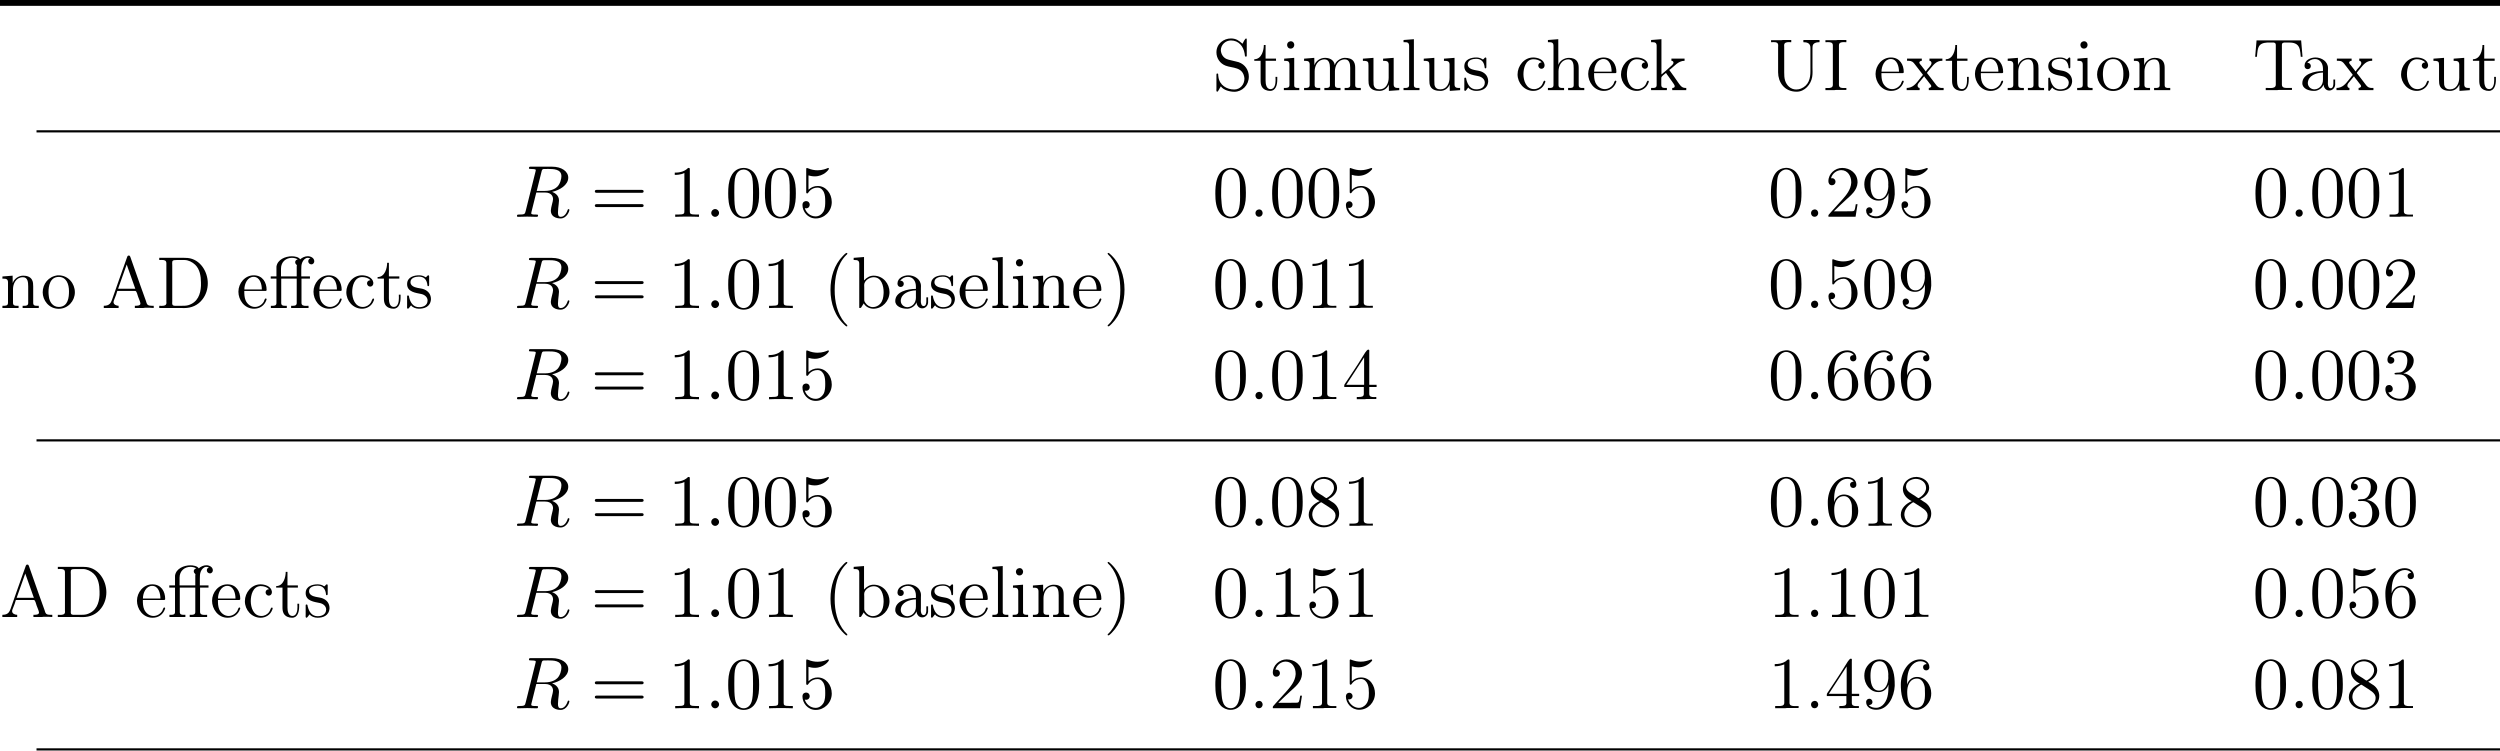
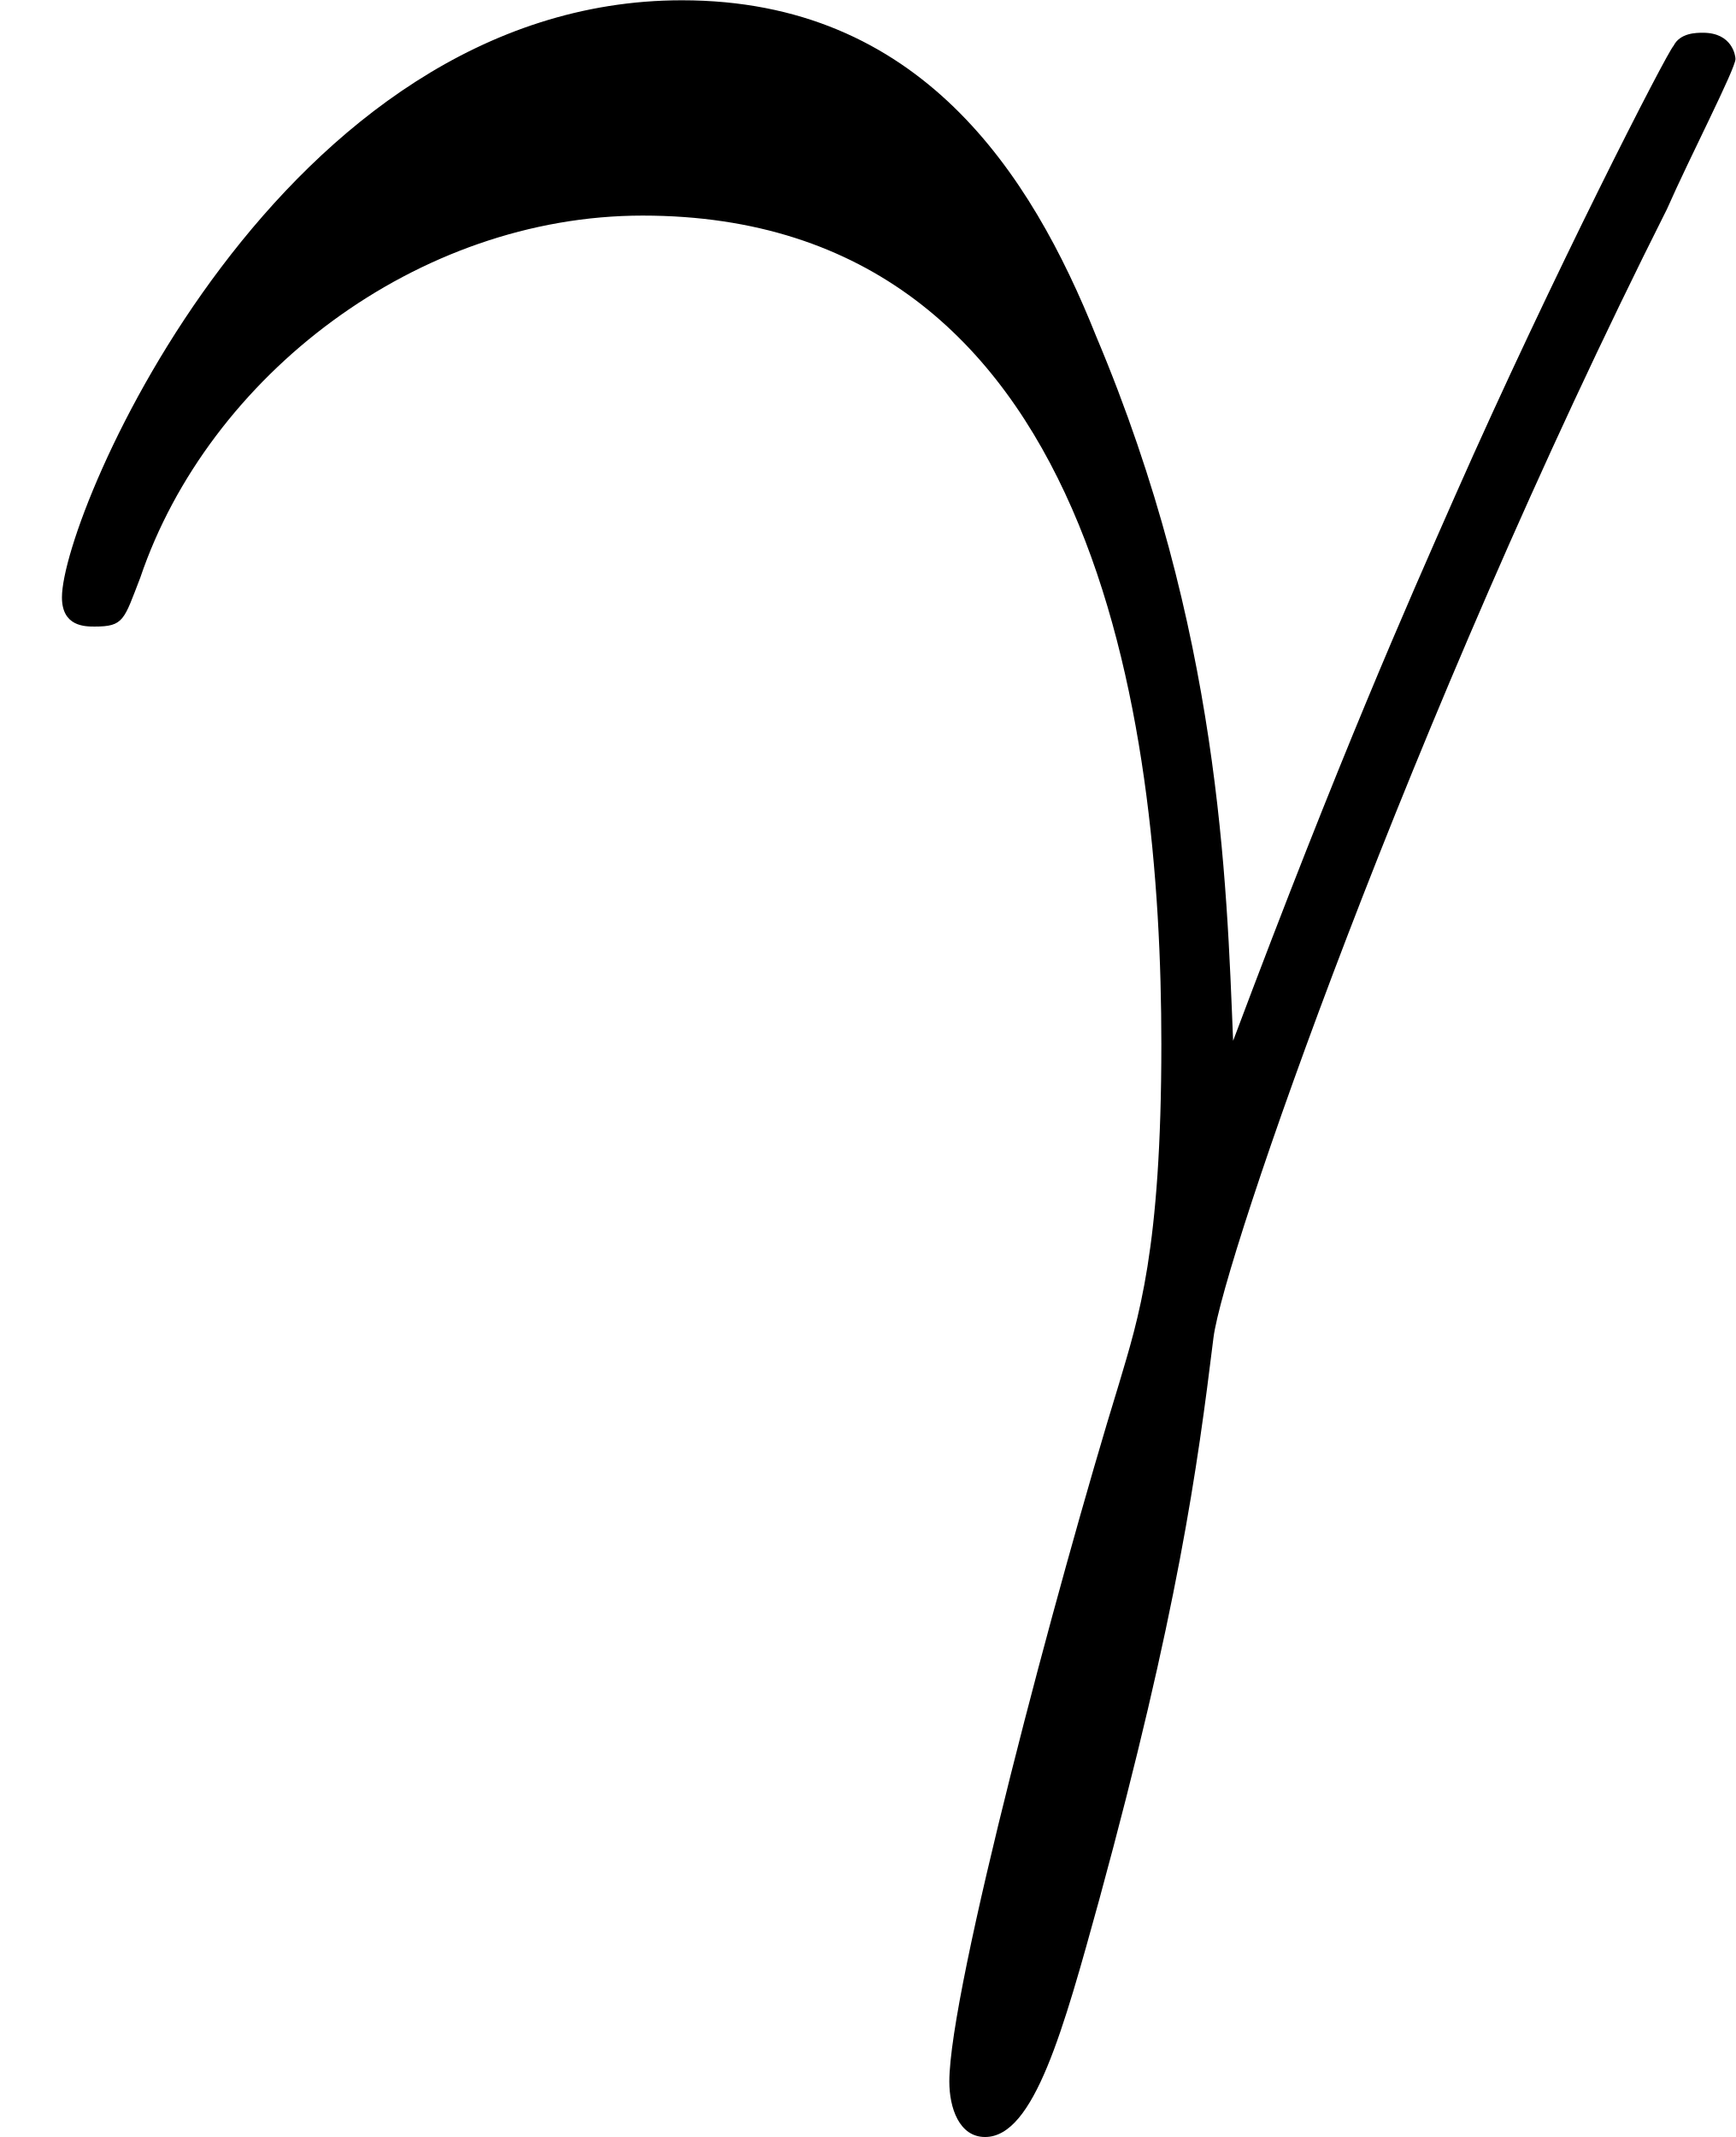
- <svg xmlns="http://www.w3.org/2000/svg" xmlns:xlink="http://www.w3.org/1999/xlink" version="1.1" width="371.35pt" height="111.48pt" viewBox="0 78.341 371.35 111.48">
+ <svg xmlns="http://www.w3.org/2000/svg" xmlns:xlink="http://www.w3.org/1999/xlink" version="1.1" width="6.36pt" height="7.831pt" viewBox="10.385 258.464 6.36 7.831">
  <defs>
-     <path id="g28-48" d="M5.018-3.491C5.018-4.364 4.964-5.236 4.582-6.044C4.08-7.091 3.185-7.265 2.727-7.265C2.073-7.265 1.276-6.982 .829-5.967C.48-5.215 .425-4.364 .425-3.491C.425-2.673 .469-1.691 .916-.862C1.385 .022 2.182 .24 2.716 .24C3.305 .24 4.135 .011 4.615-1.025C4.964-1.778 5.018-2.629 5.018-3.491ZM2.716 0C2.291 0 1.647-.273 1.451-1.32C1.331-1.975 1.331-2.978 1.331-3.622C1.331-4.32 1.331-5.04 1.418-5.629C1.625-6.927 2.444-7.025 2.716-7.025C3.076-7.025 3.796-6.829 4.004-5.749C4.113-5.138 4.113-4.309 4.113-3.622C4.113-2.804 4.113-2.062 3.993-1.364C3.829-.327 3.207 0 2.716 0Z" />
-     <path id="g28-49" d="M3.207-6.982C3.207-7.244 3.207-7.265 2.956-7.265C2.28-6.567 1.32-6.567 .971-6.567V-6.229C1.189-6.229 1.833-6.229 2.4-6.513V-.862C2.4-.469 2.367-.338 1.385-.338H1.036V0C1.418-.033 2.367-.033 2.804-.033S4.189-.033 4.571 0V-.338H4.222C3.24-.338 3.207-.458 3.207-.862V-6.982Z" />
-     <path id="g28-53" d="M4.898-2.193C4.898-3.491 4.004-4.582 2.825-4.582C2.302-4.582 1.833-4.407 1.44-4.025V-6.153C1.658-6.087 2.018-6.011 2.367-6.011C3.709-6.011 4.473-7.004 4.473-7.145C4.473-7.211 4.44-7.265 4.364-7.265C4.353-7.265 4.331-7.265 4.276-7.233C4.058-7.135 3.524-6.916 2.793-6.916C2.356-6.916 1.855-6.993 1.342-7.222C1.255-7.255 1.233-7.255 1.211-7.255C1.102-7.255 1.102-7.167 1.102-6.993V-3.764C1.102-3.567 1.102-3.48 1.255-3.48C1.331-3.48 1.353-3.513 1.396-3.578C1.516-3.753 1.92-4.342 2.804-4.342C3.371-4.342 3.644-3.84 3.731-3.644C3.905-3.24 3.927-2.815 3.927-2.269C3.927-1.887 3.927-1.233 3.665-.775C3.404-.349 3-.065 2.498-.065C1.702-.065 1.08-.644 .895-1.287C.927-1.276 .96-1.265 1.08-1.265C1.44-1.265 1.625-1.538 1.625-1.8S1.44-2.335 1.08-2.335C.927-2.335 .545-2.258 .545-1.756C.545-.818 1.298 .24 2.52 .24C3.785 .24 4.898-.807 4.898-2.193Z" />
-     <path id="g28-61" d="M7.495-3.567C7.658-3.567 7.865-3.567 7.865-3.785S7.658-4.004 7.505-4.004H.971C.818-4.004 .611-4.004 .611-3.785S.818-3.567 .982-3.567H7.495ZM7.505-1.451C7.658-1.451 7.865-1.451 7.865-1.669S7.658-1.887 7.495-1.887H.982C.818-1.887 .611-1.887 .611-1.669S.818-1.451 .971-1.451H7.505Z" />
-     <path id="g13-58" d="M2.095-.578C2.095-.895 1.833-1.156 1.516-1.156S.938-.895 .938-.578S1.2 0 1.516 0S2.095-.262 2.095-.578Z" />
-     <path id="g13-82" d="M4.091-6.698C4.156-6.96 4.189-7.069 4.396-7.102C4.495-7.113 4.844-7.113 5.062-7.113C5.836-7.113 7.047-7.113 7.047-6.033C7.047-5.662 6.873-4.909 6.447-4.484C6.164-4.2 5.585-3.851 4.604-3.851H3.382L4.091-6.698ZM5.662-3.709C6.764-3.949 8.062-4.713 8.062-5.815C8.062-6.753 7.08-7.451 5.651-7.451H2.542C2.324-7.451 2.225-7.451 2.225-7.233C2.225-7.113 2.324-7.113 2.531-7.113C2.553-7.113 2.76-7.113 2.945-7.091C3.142-7.069 3.24-7.058 3.24-6.916C3.24-6.873 3.229-6.84 3.196-6.709L1.735-.851C1.625-.425 1.604-.338 .742-.338C.545-.338 .447-.338 .447-.12C.447 0 .578 0 .6 0C.905 0 1.669-.033 1.975-.033S3.055 0 3.36 0C3.447 0 3.578 0 3.578-.218C3.578-.338 3.48-.338 3.273-.338C2.869-.338 2.564-.338 2.564-.535C2.564-.6 2.585-.655 2.596-.72L3.316-3.611H4.615C5.607-3.611 5.804-3 5.804-2.618C5.804-2.455 5.716-2.116 5.651-1.865C5.575-1.56 5.476-1.156 5.476-.938C5.476 .24 6.785 .24 6.927 .24C7.855 .24 8.236-.862 8.236-1.015C8.236-1.145 8.116-1.145 8.105-1.145C8.007-1.145 7.985-1.069 7.964-.993C7.691-.185 7.222 0 6.971 0C6.611 0 6.535-.24 6.535-.665C6.535-1.004 6.6-1.56 6.644-1.909C6.665-2.062 6.687-2.269 6.687-2.422C6.687-3.262 5.956-3.6 5.662-3.709Z" />
-     <path id="g27-27" d="M1.145-4.702H.295V-4.375H1.145V-.753C1.145-.371 .851-.338 .556-.338H.316V-.011H2.684V-.338H2.433C2.127-.338 1.855-.371 1.855-.753V-4.375H4.156V-.753C4.156-.371 3.862-.338 3.567-.338H3.327V-.011H5.913V-.338C5.793-.338 5.662-.327 5.531-.327C5.182-.327 4.865-.382 4.865-.764V-4.375H6.12V-4.702H4.833V-5.716C4.833-6.087 4.833-6.447 4.985-6.796C5.127-7.113 5.4-7.44 5.771-7.462H5.804C5.935-7.462 6.055-7.418 6.185-7.385V-7.375C6.011-7.32 5.869-7.178 5.869-6.949C5.869-6.687 6.087-6.491 6.327-6.491C6.611-6.491 6.764-6.731 6.764-6.949C6.764-7.44 6.24-7.702 5.804-7.702C5.389-7.702 4.964-7.505 4.669-7.233C4.462-7.604 3.796-7.691 3.436-7.691C2.487-7.691 1.298-7.222 1.145-6.153V-4.702ZM4.156-4.702H1.822V-5.858C1.822-6.884 2.585-7.462 3.447-7.462C3.753-7.462 4.036-7.385 4.309-7.244C4.102-7.178 3.927-7.047 3.927-6.807C3.927-6.524 4.156-6.469 4.178-6.349V-6.316C4.178-6.262 4.167-6.207 4.156-6.153V-4.702Z" />
-     <path id="g27-40" d="M3.447-8.182C3.295-8.127 3.098-7.909 2.967-7.778C1.625-6.436 1.091-4.538 1.091-2.716C1.091-.698 1.745 1.287 3.327 2.64C3.371 2.673 3.436 2.727 3.502 2.727S3.6 2.673 3.6 2.629C3.6 2.509 3.305 2.28 3.185 2.138C2.084 .829 1.713-.971 1.713-2.662C1.713-4.473 2.062-6.502 3.415-7.855C3.469-7.909 3.6-7.996 3.6-8.095C3.6-8.149 3.545-8.193 3.491-8.193C3.48-8.193 3.458-8.182 3.447-8.182Z" />
-     <path id="g27-41" d="M.665-8.182C.622-8.16 .611-8.127 .611-8.095C.611-7.975 .884-7.767 .993-7.636C2.149-6.262 2.498-4.407 2.498-2.662C2.498-1.004 2.138 .742 1.08 2.073L.818 2.367C.742 2.444 .611 2.531 .611 2.629C.611 2.684 .655 2.716 .709 2.716H.742C.873 2.695 1.091 2.465 1.222 2.335C2.585 .971 3.12-.905 3.12-2.749C3.12-4.745 2.476-6.764 .884-8.105C.84-8.138 .775-8.193 .709-8.193C.698-8.193 .687-8.193 .665-8.182Z" />
-     <path id="g27-46" d="M1.429-1.091C1.124-1.047 .971-.796 .971-.556C.971-.305 1.145-.011 1.495-.011C1.833-.011 2.04-.284 2.04-.556C2.04-.807 1.865-1.102 1.516-1.102C1.484-1.102 1.451-1.091 1.429-1.091Z" />
-     <path id="g27-48" d="M2.553-7.265C.502-7.08 .436-4.593 .436-3.436C.436-2.422 .535-1.2 1.211-.436C1.571-.022 2.138 .229 2.684 .229C4.331 .229 4.942-1.473 4.964-2.989C4.964-3.185 4.975-3.382 4.975-3.578C4.975-4.604 4.876-5.815 4.211-6.578C3.851-7.004 3.284-7.276 2.716-7.276C2.662-7.276 2.607-7.265 2.553-7.265ZM1.309-2.836C1.298-2.924 1.298-3.022 1.298-3.12C1.298-3.807 1.298-4.495 1.353-5.182C1.385-5.596 1.429-6.055 1.658-6.415C1.898-6.775 2.28-7.036 2.705-7.036C3.033-7.036 3.349-6.884 3.578-6.633C4.058-6.12 4.102-5.269 4.102-4.484V-3.84C4.102-3.556 4.113-3.251 4.113-2.945C4.113-1.549 3.927-.011 2.695-.011H2.651C1.309-.142 1.418-1.756 1.309-2.836Z" />
-     <path id="g27-49" d="M1.004-6.567V-6.24C1.516-6.24 1.909-6.327 2.422-6.524V-.818C2.422-.371 2.018-.338 1.625-.338H1.069V-.011H2.531L2.815-.044H4.549V-.338C4.375-.338 4.178-.327 4.004-.327C3.567-.327 3.196-.393 3.196-.807V-7.091C3.196-7.189 3.164-7.265 3.055-7.265C2.913-7.265 2.749-7.069 2.618-6.971C2.138-6.655 1.56-6.567 1.004-6.567Z" />
-     <path id="g27-50" d="M.927-5.727C1.091-6.415 1.745-6.938 2.444-6.938C3.425-6.938 3.927-6.022 3.927-5.182V-5.04C3.862-4.036 3.196-3.229 2.553-2.509C2.007-1.909 1.473-1.298 .916-.698L.687-.436C.622-.349 .535-.305 .535-.164C.535-.109 .545-.055 .545-.011H4.571L4.865-1.876H4.604C4.538-1.549 4.505-1.015 4.331-.895C4.276-.84 4.145-.829 4.015-.829H3.578C3.425-.818 3.273-.818 3.131-.818H1.353C1.931-1.396 2.52-1.964 3.131-2.52C3.884-3.196 4.811-3.938 4.865-5.062V-5.149C4.865-6.48 3.742-7.265 2.585-7.265C1.527-7.265 .535-6.415 .535-5.291C.535-4.996 .687-4.691 1.069-4.691C1.364-4.691 1.593-4.92 1.593-5.215C1.593-5.476 1.407-5.738 1.091-5.738C1.036-5.738 .982-5.727 .927-5.727Z" />
-     <path id="g27-51" d="M1.156-6.295C1.484-6.742 2.029-6.993 2.585-6.993C3.196-6.993 3.676-6.622 3.709-5.858V-5.782C3.709-5.095 3.458-4.255 2.771-4.015C2.476-3.905 1.8-4.025 1.8-3.807C1.8-3.709 1.898-3.687 1.985-3.687H2.105C2.236-3.687 2.367-3.698 2.509-3.698C3.556-3.698 3.916-2.782 3.927-1.985V-1.898C3.927-1.102 3.622-.076 2.607-.076C1.876-.076 1.233-.425 .873-1.025H.971C1.255-1.025 1.549-1.189 1.549-1.549C1.549-1.811 1.364-2.084 1.08-2.116H1.015C.6-2.116 .447-1.822 .447-1.527C.447-.338 1.68 .218 2.651 .218C3.873 .218 4.964-.676 4.964-1.887C4.964-2.88 4.015-3.807 3.12-3.84C3.24-3.895 3.371-3.938 3.491-3.993C4.135-4.32 4.658-4.975 4.658-5.749C4.658-6.742 3.578-7.265 2.684-7.265C1.833-7.265 .753-6.818 .753-5.836C.753-5.52 .96-5.28 1.255-5.28C1.516-5.28 1.778-5.476 1.778-5.782C1.778-6.142 1.495-6.295 1.156-6.295Z" />
-     <path id="g27-52" d="M.305-1.822H3.207V-.796C3.207-.36 2.836-.338 2.356-.338H2.16V-.011H3.36L3.611-.044H5.062V-.338C4.942-.338 4.811-.327 4.691-.327C4.342-.327 4.015-.382 4.015-.796V-1.822H5.105V-2.149H4.015V-7.015C4.015-7.058 4.025-7.113 4.025-7.178C4.025-7.298 3.993-7.375 3.873-7.375C3.611-7.375 3.207-6.6 2.945-6.196C2.193-4.953 1.342-3.731 .556-2.531C.415-2.313 .295-2.193 .295-2.007C.295-1.942 .305-1.876 .305-1.822ZM.6-2.149L3.251-6.218V-2.149H.6Z" />
-     <path id="g27-53" d="M.873-1.342C.927-1.331 .993-1.32 1.047-1.32C1.331-1.32 1.538-1.538 1.538-1.811C1.538-2.073 1.331-2.313 1.058-2.313C.775-2.313 .545-2.105 .545-1.778C.545-.775 1.353 .218 2.52 .218C3.829 .218 4.865-.895 4.865-2.215C4.865-3.305 4.156-4.582 2.804-4.582H2.705C2.204-4.56 1.767-4.353 1.418-4.004V-6.24C1.735-6.142 2.051-6.087 2.367-6.087C3.098-6.087 3.775-6.349 4.331-6.949C4.385-7.004 4.451-7.069 4.451-7.145V-7.167C4.44-7.222 4.385-7.255 4.331-7.255H4.309C3.785-7.069 3.316-6.927 2.76-6.927C2.28-6.927 1.844-7.025 1.407-7.189C1.353-7.211 1.287-7.244 1.233-7.255H1.211C1.156-7.255 1.124-7.211 1.113-7.156V-3.676C1.113-3.589 1.135-3.502 1.244-3.502C1.364-3.502 1.451-3.687 1.538-3.796C1.855-4.156 2.313-4.353 2.793-4.353H2.836C3.295-4.342 3.633-3.949 3.785-3.556C3.938-3.153 3.96-2.705 3.96-2.28C3.96-1.495 3.895-.622 3-.175C2.825-.098 2.651-.065 2.476-.065C1.756-.065 1.058-.644 .873-1.342Z" />
-     <path id="g27-54" d="M1.385-3.556H1.375C1.375-4.582 1.429-5.749 2.215-6.513C2.531-6.818 2.924-6.993 3.349-6.993C3.709-6.993 4.091-6.873 4.298-6.567C4.036-6.567 3.753-6.447 3.753-6.109C3.753-5.858 3.927-5.629 4.211-5.629C4.462-5.629 4.68-5.804 4.691-6.065V-6.098C4.691-6.873 4.036-7.265 3.327-7.265C1.495-7.265 .447-5.258 .447-3.567C.447-2.28 .589-.524 1.996 .076C2.236 .175 2.498 .229 2.76 .229C3.556 .229 4.167-.24 4.582-.851C4.865-1.265 4.964-1.745 4.964-2.236C4.964-3.436 4.135-4.658 2.836-4.658C2.182-4.658 1.593-4.233 1.385-3.556ZM1.396-2.378V-2.465C1.396-3.305 1.724-4.418 2.869-4.418C3.611-4.418 3.96-3.6 4.015-3.011C4.036-2.716 4.036-2.422 4.036-2.127C4.036-1.385 3.971-.076 2.716-.076H2.651C1.691-.164 1.462-1.222 1.407-2.051C1.407-2.16 1.407-2.269 1.396-2.378Z" />
-     <path id="g27-56" d="M2.062-3.687V-3.676C1.244-3.305 .447-2.651 .447-1.658C.447-.524 1.571 .218 2.684 .218C3.775 .218 4.964-.535 4.964-1.833C4.964-2.465 4.636-3.055 4.124-3.425C3.862-3.611 3.567-3.753 3.316-3.96C3.971-4.233 4.658-4.865 4.658-5.64C4.658-6.589 3.796-7.2 2.847-7.265H2.716C1.735-7.265 .753-6.556 .753-5.465C.753-4.691 1.32-4.025 2.062-3.687ZM.982-1.538C.982-1.582 .971-1.636 .971-1.68C.971-2.465 1.538-3.044 2.149-3.436C2.193-3.458 2.247-3.502 2.302-3.502S2.433-3.436 2.487-3.404L2.945-3.109C3.502-2.727 4.429-2.302 4.429-1.56C4.429-.622 3.589-.076 2.738-.076C1.909-.076 1.091-.6 .982-1.538ZM1.222-5.76V-5.858C1.222-6.6 2.073-6.982 2.673-6.982C3.36-6.982 4.2-6.545 4.2-5.64C4.2-5.018 3.676-4.451 3.207-4.189C3.164-4.156 3.12-4.124 3.076-4.124C2.945-4.145 2.705-4.353 2.52-4.473C1.985-4.822 1.309-5.095 1.222-5.76Z" />
-     <path id="g27-57" d="M4.025-3.513H4.036C4.036-2.553 4.025-1.473 3.382-.687C3.098-.327 2.695-.076 2.204-.076C1.822-.076 1.375-.164 1.124-.48C1.396-.48 1.658-.622 1.658-.938C1.658-1.178 1.495-1.418 1.189-1.418C.949-1.418 .742-1.244 .72-.993V-.927C.72-.153 1.462 .218 2.225 .218C3.993 .218 4.876-1.724 4.964-3.316V-3.513C4.964-4.767 4.822-6.447 3.535-7.091C3.284-7.211 3-7.265 2.716-7.265C1.931-7.265 1.265-6.84 .829-6.196C.545-5.782 .447-5.302 .447-4.811C.447-3.644 1.255-2.411 2.531-2.411H2.629C3.262-2.411 3.873-2.891 4.025-3.513ZM4.004-4.855C4.004-4.735 4.015-4.604 4.015-4.484C3.971-3.731 3.633-2.629 2.629-2.629C1.495-2.629 1.364-3.971 1.364-4.865C1.364-5.738 1.582-6.993 2.727-6.993C3.775-6.993 4.015-5.618 4.015-4.975C4.015-4.931 4.004-4.898 4.004-4.855Z" />
-     <path id="g27-65" d="M.349-.338V-.011H2.553V-.338C2.247-.338 1.8-.502 1.8-.873V-.895C1.8-1.058 1.909-1.255 1.964-1.418C2.105-1.778 2.28-2.193 2.356-2.542H5.029C5.236-2.542 5.345-1.985 5.444-1.702C5.553-1.375 5.793-.895 5.793-.665C5.793-.338 5.269-.338 4.964-.338V-.011H6.218L6.458-.044H7.233L7.767-.011V-.338H7.484C7.255-.338 7.015-.36 6.862-.491C6.72-.633 6.676-.851 6.622-1.025C6.044-2.629 5.465-4.233 4.909-5.847L4.287-7.615C4.233-7.735 4.2-7.8 4.058-7.8C3.84-7.8 3.818-7.56 3.742-7.364C3-5.324 2.302-3.284 1.571-1.222C1.396-.775 1.222-.338 .349-.338ZM2.476-2.869L3.753-6.469L5.029-2.869H2.476Z" />
-     <path id="g27-68" d="M.458-7.462V-7.135C.589-7.135 .72-7.145 .84-7.145C1.211-7.145 1.516-7.091 1.516-6.655V-.982C1.516-.916 1.527-.84 1.527-.775C1.527-.382 1.167-.327 .818-.327C.687-.327 .567-.338 .458-.338V-.011H3.469C3.698-.011 3.927 0 4.167 0C5.215 0 6.207-.393 6.905-1.331C7.418-2.007 7.669-2.847 7.669-3.687C7.669-5.378 6.567-7.255 4.68-7.44C4.505-7.462 4.32-7.462 4.145-7.462H.458ZM6.655-3.818V-3.284C6.589-2.062 6.175-.851 4.767-.425C4.451-.338 4.124-.338 3.796-.338H2.825C2.607-.338 2.378-.36 2.378-.731C2.378-.807 2.389-.873 2.389-.938V-6.338C2.389-6.436 2.378-6.545 2.378-6.655C2.378-7.025 2.422-7.135 3.033-7.135H4.222C4.778-7.135 5.378-6.829 5.793-6.436C6.491-5.76 6.644-4.745 6.655-3.818Z" />
-     <path id="g27-73" d="M.404-7.429V-7.135C.535-7.135 .665-7.145 .796-7.145C1.167-7.145 1.505-7.091 1.505-6.676V-.807C1.505-.393 1.167-.327 .818-.327C.676-.327 .524-.338 .404-.338V-.011H1.702L1.953-.044H3.513V-.338C3.382-.338 3.251-.327 3.12-.327C2.749-.327 2.411-.382 2.411-.796V-6.665C2.411-7.08 2.749-7.145 3.098-7.145C3.24-7.145 3.393-7.135 3.513-7.135V-7.462H2.215L1.953-7.429H.404Z" />
-     <path id="g27-83" d="M1.255-.578C1.636-.011 2.618 .229 3.262 .229C4.418 .229 5.411-.742 5.411-2.018C5.411-2.956 4.887-3.818 3.905-4.167C3.764-4.211 3.622-4.233 3.48-4.276L2.705-4.462C2.509-4.516 2.302-4.549 2.116-4.636C1.604-4.855 1.298-5.356 1.255-5.902V-5.945C1.255-6.731 1.931-7.396 2.749-7.396C3.905-7.396 4.604-6.535 4.789-5.444C4.822-5.291 4.789-4.985 4.975-4.985C5.062-4.985 5.105-5.051 5.105-5.138V-7.516C5.105-7.593 5.095-7.691 4.996-7.691C4.876-7.691 4.582-7.167 4.473-6.905C3.916-7.396 3.502-7.691 2.749-7.691C1.724-7.691 .6-6.949 .6-5.629C.6-4.745 1.135-3.971 1.953-3.655C2.989-3.251 4.549-3.513 4.756-1.8V-1.702C4.756-.851 4.135-.109 3.24-.109C2.16-.109 1.058-.731 .895-1.975C.873-2.073 .873-2.16 .862-2.258V-2.389C.851-2.455 .796-2.487 .731-2.487C.633-2.487 .6-2.422 .6-2.324V-.218C.6-.153 .589-.087 .589-.022C.589 .076 .6 .218 .731 .218C.884 .185 1.069-.327 1.255-.578Z" />
-     <path id="g27-84" d="M.6-7.407L.393-4.964H.655C.709-5.542 .731-6.305 1.08-6.687C1.429-7.058 2.04-7.091 2.531-7.091H2.989C3.229-7.091 3.458-7.058 3.458-6.709V-.84C3.458-.393 3.055-.327 2.662-.327C2.531-.327 2.411-.338 2.302-.338H1.964V-.011H3.6L3.916-.044H5.858V-.338H5.171C4.745-.338 4.364-.382 4.364-.84V-6.709C4.364-7.08 4.593-7.091 4.975-7.091H5.345C6-7.091 6.775-7.015 7.015-6.109C7.102-5.738 7.135-5.345 7.167-4.964H7.429L7.222-7.407H.6Z" />
-     <path id="g27-85" d="M.458-7.429V-7.135C.589-7.135 .731-7.145 .851-7.145C1.222-7.145 1.516-7.091 1.516-6.655C1.516-6.556 1.505-6.458 1.505-6.382V-2.662C1.505-1.222 2.411 .218 4.265 .218C5.476 .218 6.382-.873 6.567-1.975C6.611-2.225 6.622-2.476 6.622-2.727C6.622-2.945 6.611-3.164 6.611-3.371V-6.273C6.611-6.48 6.622-6.687 6.764-6.862C6.982-7.102 7.353-7.135 7.658-7.135V-7.462H5.258V-7.135C5.749-7.135 6.305-7.025 6.305-6.316V-2.804C6.305-1.789 6.076-.731 4.898-.24C4.669-.153 4.429-.109 4.189-.109C3.393-.109 2.771-.698 2.542-1.44C2.422-1.833 2.411-2.236 2.411-2.651V-6.393C2.411-6.48 2.4-6.567 2.4-6.665C2.4-7.08 2.749-7.145 3.087-7.145C3.218-7.145 3.349-7.135 3.458-7.135V-7.462H2.215L1.953-7.429H.458Z" />
-     <path id="g27-97" d="M1.189-4.058C1.473-4.407 1.876-4.636 2.335-4.636C3.12-4.636 3.535-3.96 3.535-3.207V-2.847C2.291-2.847 .469-2.433 .469-1.047C.469-.229 1.429 .098 2.193 .098H2.335C2.869 .055 3.469-.338 3.611-.84H3.622C3.655-.393 3.96 .044 4.462 .044C4.931 .044 5.302-.327 5.345-.796V-1.593H5.084V-1.047C5.084-.753 5.04-.295 4.68-.295C4.342-.295 4.265-.731 4.265-1.004C4.265-1.124 4.276-1.255 4.276-1.375V-2.88C4.276-3 4.287-3.131 4.287-3.262C4.287-4.276 3.327-4.865 2.422-4.865C1.735-4.865 .796-4.495 .796-3.633C.796-3.338 .982-3.131 1.265-3.131C1.527-3.131 1.735-3.327 1.735-3.6C1.735-3.851 1.538-4.069 1.265-4.069C1.244-4.069 1.211-4.058 1.189-4.058ZM3.535-2.629V-1.538C3.535-.775 3.022-.175 2.302-.131H2.258C1.745-.131 1.287-.535 1.287-1.058V-1.113C1.353-2.171 2.509-2.596 3.535-2.629Z" />
-     <path id="g27-98" d="M.316-7.462V-7.135H.469C.818-7.135 1.145-7.102 1.145-6.589V-.011L1.396-.033L1.811-.698C2.084-.185 2.684 .098 3.251 .098C4.582 .098 5.64-1.058 5.64-2.367C5.64-3.589 4.724-4.811 3.284-4.811C2.705-4.811 2.247-4.527 1.855-4.102V-7.582L.316-7.462ZM4.756-2.105C4.724-1.582 4.636-1.08 4.287-.665C4.015-.338 3.589-.142 3.175-.142C2.716-.142 2.324-.382 2.062-.764C1.964-.895 1.887-1.025 1.887-1.189V-3.011C1.887-3.153 1.876-3.284 1.876-3.425C1.876-4.058 2.64-4.582 3.284-4.582C4.473-4.582 4.767-3.251 4.767-2.345C4.767-2.269 4.767-2.182 4.756-2.105Z" />
-     <path id="g27-99" d="M3.949-4.135C3.676-4.135 3.447-3.96 3.447-3.676C3.447-3.425 3.655-3.185 3.916-3.185S4.385-3.393 4.385-3.687V-3.775C4.276-4.604 3.305-4.865 2.695-4.865C1.353-4.865 .371-3.633 .371-2.356S1.364 .098 2.716 .098C3.425 .098 4.145-.305 4.429-1.069C4.462-1.135 4.495-1.222 4.495-1.298V-1.342C4.473-1.396 4.429-1.418 4.375-1.418C4.2-1.418 4.135-.971 4.004-.807C3.742-.404 3.295-.164 2.815-.164C1.658-.164 1.244-1.418 1.244-2.367C1.244-3.262 1.549-4.527 2.651-4.604H2.738C3.142-4.604 3.665-4.484 3.949-4.135Z" />
-     <path id="g27-101" d="M1.189-2.542H4.342C4.451-2.542 4.505-2.596 4.505-2.705C4.505-3.785 3.927-4.865 2.596-4.865C1.276-4.865 .316-3.676 .316-2.422C.316-1.233 1.178 .098 2.64 .098C3.469 .098 4.167-.338 4.473-1.189C4.484-1.233 4.505-1.265 4.505-1.309C4.505-1.375 4.44-1.429 4.385-1.429C4.211-1.429 4.145-1.058 4.08-.938C3.807-.48 3.305-.164 2.771-.164C2.16-.164 1.625-.589 1.385-1.145C1.2-1.582 1.189-2.073 1.189-2.542ZM1.2-2.76C1.2-3.611 1.669-4.636 2.575-4.636C3.513-4.636 3.796-3.545 3.796-2.76H1.2Z" />
-     <path id="g27-104" d="M.36-7.462V-7.135H.556C.905-7.135 1.189-7.091 1.189-6.589V-.785C1.189-.382 .916-.338 .633-.338H.36V-.011H2.76V-.338H2.509C2.193-.338 1.931-.382 1.931-.785V-2.815C1.931-3.6 2.367-4.582 3.404-4.582C4.102-4.582 4.189-3.884 4.189-3.24V-.753C4.189-.371 3.895-.338 3.6-.338H3.36V-.011H5.76V-.338H5.509C5.215-.338 4.931-.349 4.931-.775V-3.218C4.931-3.556 4.92-3.916 4.735-4.222C4.484-4.658 3.982-4.811 3.48-4.811C2.815-4.811 2.084-4.385 1.909-3.753L1.898-7.582L.36-7.462Z" />
-     <path id="g27-105" d="M.415-4.691V-4.364H.589C.938-4.364 1.2-4.309 1.2-3.818V-.796C1.2-.36 .927-.338 .371-.338V-.011H2.662V-.338H2.487C2.193-.338 1.909-.371 1.909-.72V-4.811L.415-4.691ZM1.309-7.265C1.004-7.222 .851-6.971 .851-6.731C.851-6.48 1.025-6.185 1.375-6.185C1.713-6.185 1.92-6.458 1.92-6.731C1.92-6.982 1.745-7.276 1.396-7.276C1.364-7.276 1.331-7.265 1.309-7.265Z" />
-     <path id="g27-107" d="M.316-7.462V-7.135H.513C.862-7.135 1.145-7.091 1.145-6.589V-.785C1.145-.382 .873-.338 .589-.338H.316V-.011H2.662V-.338H2.411C2.084-.338 1.833-.382 1.833-.807V-1.833C1.833-2.073 2.28-2.356 2.531-2.575C2.629-2.4 2.771-2.225 2.891-2.062L3.676-.949C3.742-.851 3.829-.709 3.829-.578C3.829-.382 3.611-.338 3.458-.338V-.011H5.542V-.338C5.247-.338 5.007-.36 4.745-.622C4.582-.796 4.451-.993 4.309-1.189C3.938-1.724 3.578-2.258 3.185-2.782C3.131-2.858 3.087-2.935 3.022-3V-3.011C3.731-3.48 4.298-4.375 5.291-4.375V-4.702H3.338V-4.375C3.524-4.375 3.644-4.244 3.644-4.113C3.644-3.851 3.371-3.665 3.196-3.513C2.771-3.109 2.302-2.716 1.855-2.345V-7.582L.316-7.462Z" />
-     <path id="g27-108" d="M.371-7.462V-7.135H.567C.916-7.135 1.2-7.091 1.2-6.578V-.775C1.2-.371 .905-.338 .589-.338H.371V-.011H2.738V-.338H2.487C2.182-.338 1.909-.371 1.909-.764V-7.582L.371-7.462Z" />
-     <path id="g27-109" d="M.36-4.691V-4.364H.535C.862-4.364 1.189-4.331 1.189-3.818V-.796C1.189-.349 .884-.338 .425-.338H.36V-.011H2.76V-.338H2.509C2.193-.338 1.931-.382 1.931-.785V-2.825C1.931-3.589 2.356-4.582 3.415-4.582C4.069-4.582 4.2-3.916 4.2-3.349V-.753C4.2-.371 3.905-.338 3.611-.338H3.371V-.011H5.771V-.338H5.52C5.204-.338 4.942-.382 4.942-.785V-2.825C4.942-3.589 5.367-4.582 6.425-4.582C7.08-4.582 7.211-3.916 7.211-3.349V-.753C7.211-.371 6.916-.338 6.622-.338H6.382V-.011H8.782V-.338H8.531C8.236-.338 7.953-.349 7.953-.775V-3.207C7.953-3.556 7.942-3.916 7.756-4.222C7.495-4.691 6.938-4.811 6.436-4.811H6.316C5.738-4.756 5.073-4.309 4.92-3.753H4.909C4.789-4.538 4.124-4.811 3.469-4.811C2.782-4.811 2.105-4.375 1.887-3.709L1.876-4.811L.36-4.691Z" />
-     <path id="g27-110" d="M.36-4.691V-4.364H.535C.862-4.364 1.189-4.331 1.189-3.818V-.796C1.189-.349 .884-.338 .425-.338H.36V-.011H2.76V-.338H2.509C2.193-.338 1.931-.382 1.931-.785V-2.815C1.931-3.6 2.367-4.582 3.404-4.582C4.102-4.582 4.189-3.884 4.189-3.24V-.753C4.189-.371 3.895-.338 3.6-.338H3.36V-.011H5.76V-.338H5.509C5.215-.338 4.931-.349 4.931-.764V-3.229C4.931-3.556 4.92-3.895 4.756-4.189C4.495-4.68 3.949-4.811 3.436-4.811C2.749-4.811 2.073-4.32 1.887-3.709L1.876-4.811L.36-4.691Z" />
-     <path id="g27-111" d="M2.553-4.865C1.156-4.702 .316-3.567 .316-2.335C.316-1.178 1.211 .109 2.705 .109C4.069 .109 5.095-1.058 5.095-2.345S4.124-4.865 2.662-4.865H2.553ZM1.189-2.095C1.178-2.182 1.178-2.28 1.178-2.367C1.178-3.229 1.375-4.625 2.705-4.625C3.84-4.625 4.222-3.545 4.222-2.498C4.222-1.615 4.113-.229 2.771-.164H2.705C1.822-.164 1.298-.916 1.222-1.767C1.2-1.876 1.2-1.985 1.189-2.095Z" />
-     <path id="g27-115" d="M.96-.404C1.145-.076 1.713 .098 2.105 .098C2.88 .098 3.818-.153 3.905-1.309C3.905-2.029 3.513-2.52 2.902-2.771C2.64-2.88 2.345-2.913 2.073-2.967L1.844-3.011C1.418-3.098 .862-3.316 .862-3.851C.862-4.484 1.582-4.669 2.116-4.669C2.913-4.669 3.284-4.178 3.371-3.458C3.371-3.36 3.371-3.251 3.502-3.251C3.622-3.251 3.633-3.36 3.633-3.458V-4.735C3.633-4.789 3.589-4.865 3.524-4.865C3.338-4.865 3.24-4.571 3.131-4.571H3.12C3.055-4.582 2.978-4.647 2.924-4.68C2.684-4.811 2.4-4.865 2.127-4.865C1.462-4.865 .36-4.647 .36-3.556C.36-2.378 1.669-2.258 2.433-2.095C2.902-2.007 3.393-1.669 3.404-1.145C3.404-.349 2.705-.131 2.138-.131C1.276-.131 .873-.796 .676-1.527C.644-1.647 .665-1.876 .491-1.876C.415-1.876 .36-1.833 .36-1.745V-.305C.36-.251 .349-.185 .349-.12C.349-.033 .371 .098 .48 .098C.644 .076 .785-.262 .96-.404Z" />
-     <path id="g27-116" d="M1.615-6.72C1.615-5.978 1.309-4.604 .196-4.604V-4.375H1.135V-1.473C1.135-1.145 1.156-.818 1.32-.524C1.571-.087 2.073 .098 2.553 .098C3.425 .098 3.611-.862 3.611-1.56V-1.985H3.349C3.349-1.822 3.36-1.658 3.36-1.495C3.36-.982 3.251-.164 2.607-.164C1.985-.164 1.876-.916 1.876-1.429V-4.375H3.425V-4.702H1.876V-6.72H1.615Z" />
-     <path id="g27-117" d="M.36-4.691V-4.364H.502C.775-4.364 1.113-4.342 1.167-4.036C1.189-3.916 1.189-3.796 1.189-3.676V-1.484C1.189-1.167 1.2-.851 1.353-.556C1.647-.011 2.28 .098 2.847 .098C3.447 .098 4.004-.284 4.211-.873L4.222 .098L5.76-.011V-.338H5.607C5.269-.338 4.931-.371 4.931-.862V-4.811L3.36-4.691V-4.364H3.447C3.829-4.364 4.189-4.342 4.189-3.818V-1.844C4.189-1.047 3.785-.131 2.847-.131C2.422-.131 2.051-.273 1.953-.818C1.931-1.025 1.931-1.233 1.931-1.44V-4.811L1.385-4.767L.36-4.691Z" />
-     <path id="g27-120" d="M.175-4.702V-4.375H.382C.895-4.375 1.091-4.178 1.342-3.84C1.702-3.393 2.029-2.935 2.389-2.487C2.422-2.433 2.52-2.356 2.52-2.28C2.52-2.225 2.433-2.149 2.389-2.105L2.029-1.647C1.473-.938 1.025-.349 .12-.338V-.011H2.04V-.338C1.844-.338 1.735-.524 1.735-.687C1.735-.96 1.996-1.178 2.149-1.375C2.345-1.604 2.52-1.855 2.716-2.073C2.793-1.931 2.902-1.811 3-1.691C3.164-1.473 3.338-1.255 3.502-1.036C3.6-.916 3.775-.753 3.775-.6C3.775-.436 3.545-.349 3.404-.338V-.011H5.607V-.338H5.389C4.822-.338 4.647-.578 4.396-.916C4.167-1.222 3.927-1.527 3.698-1.833L3.295-2.356C3.251-2.411 3.153-2.498 3.142-2.575C3.142-2.64 3.218-2.705 3.251-2.749L3.6-3.175C4.113-3.796 4.538-4.375 5.378-4.375H5.422V-4.702H3.502V-4.375C3.698-4.375 3.807-4.178 3.807-4.036C3.807-3.633 3.207-3.229 2.956-2.793H2.945C2.88-2.902 2.793-3.011 2.716-3.109L2.258-3.698C2.171-3.807 1.996-3.971 1.996-4.113C1.996-4.276 2.225-4.364 2.367-4.375V-4.702H.175Z" />
+     <path id="g16-13" d="M4.519-1.459C4.495-2.044 4.471-2.965 4.017-4.041C3.778-4.639 3.371-5.272 2.499-5.272C1.028-5.272 .227-3.395 .227-3.084C.227-2.977 .311-2.977 .347-2.977C.454-2.977 .454-3.001 .514-3.156C.765-3.897 1.53-4.483 2.355-4.483C4.017-4.483 4.256-2.63 4.256-1.447C4.256-.693 4.172-.442 4.101-.203C3.873 .538 3.479 2.02 3.479 2.355C3.479 2.451 3.515 2.558 3.61 2.558C3.79 2.558 3.897 2.164 4.029 1.686C4.316 .634 4.388 .108 4.447-.371C4.483-.658 5.165-2.63 6.109-4.507C6.193-4.698 6.36-5.021 6.36-5.057C6.36-5.069 6.348-5.153 6.241-5.153C6.217-5.153 6.157-5.153 6.133-5.105C6.109-5.081 5.691-4.268 5.332-3.455C5.153-3.049 4.914-2.511 4.519-1.459Z" />
  </defs>
  <g id="page1">
-     <rect x="0" y="78.341" height=".868" width="371.35" />
-     <use x="180.089" y="91.745" xlink:href="#g27-83" />
-     <use x="186.115" y="91.745" xlink:href="#g27-116" />
-     <use x="190.334" y="91.745" xlink:href="#g27-105" />
-     <use x="193.349" y="91.745" xlink:href="#g27-109" />
-     <use x="202.085" y="91.745" xlink:href="#g27-117" />
-     <use x="208.111" y="91.745" xlink:href="#g27-108" />
-     <use x="211.126" y="91.745" xlink:href="#g27-117" />
-     <use x="217.151" y="91.745" xlink:href="#g27-115" />
-     <use x="225.048" y="91.745" xlink:href="#g27-99" />
-     <use x="229.568" y="91.745" xlink:href="#g27-104" />
-     <use x="235.594" y="91.745" xlink:href="#g27-101" />
-     <use x="240.415" y="91.745" xlink:href="#g27-99" />
-     <use x="244.935" y="91.745" xlink:href="#g27-107" />
-     <use x="262.615" y="91.745" xlink:href="#g27-85" />
-     <use x="270.746" y="91.745" xlink:href="#g27-73" />
-     <use x="278.278" y="91.745" xlink:href="#g27-101" />
-     <use x="283.099" y="91.745" xlink:href="#g27-120" />
-     <use x="288.824" y="91.745" xlink:href="#g27-116" />
-     <use x="293.043" y="91.745" xlink:href="#g27-101" />
-     <use x="297.865" y="91.745" xlink:href="#g27-110" />
-     <use x="303.89" y="91.745" xlink:href="#g27-115" />
-     <use x="308.17" y="91.745" xlink:href="#g27-105" />
-     <use x="311.185" y="91.745" xlink:href="#g27-111" />
-     <use x="316.608" y="91.745" xlink:href="#g27-110" />
-     <use x="334.589" y="91.745" xlink:href="#g27-84" />
-     <use x="341.518" y="91.745" xlink:href="#g27-97" />
-     <use x="346.942" y="91.745" xlink:href="#g27-120" />
-     <use x="356.284" y="91.745" xlink:href="#g27-99" />
-     <use x="361.105" y="91.745" xlink:href="#g27-117" />
-     <use x="367.131" y="91.745" xlink:href="#g27-116" />
-     <rect x="5.424" y="97.688" height=".325" width="365.926" />
-     <use x="0" y="124.1" xlink:href="#g27-110" />
-     <use x="6.026" y="124.1" xlink:href="#g27-111" />
-     <use x="15.066" y="124.1" xlink:href="#g27-65" />
-     <use x="23.197" y="124.1" xlink:href="#g27-68" />
-     <use x="35.097" y="124.1" xlink:href="#g27-101" />
-     <use x="39.918" y="124.1" xlink:href="#g27-27" />
-     <use x="46.249" y="124.1" xlink:href="#g27-101" />
-     <use x="51.07" y="124.1" xlink:href="#g27-99" />
-     <use x="55.891" y="124.1" xlink:href="#g27-116" />
-     <use x="60.111" y="124.1" xlink:href="#g27-115" />
-     <use x="76.345" y="110.55" xlink:href="#g13-82" />
-     <use x="87.743" y="110.55" xlink:href="#g28-61" />
-     <use x="99.258" y="110.55" xlink:href="#g28-49" />
-     <use x="104.713" y="110.55" xlink:href="#g13-58" />
-     <use x="107.743" y="110.55" xlink:href="#g28-48" />
-     <use x="113.197" y="110.55" xlink:href="#g28-48" />
-     <use x="118.652" y="110.55" xlink:href="#g28-53" />
-     <use x="180.089" y="110.55" xlink:href="#g27-48" />
-     <use x="185.513" y="110.55" xlink:href="#g27-46" />
-     <use x="188.528" y="110.55" xlink:href="#g27-48" />
-     <use x="193.951" y="110.55" xlink:href="#g27-48" />
-     <use x="199.375" y="110.55" xlink:href="#g27-53" />
-     <use x="262.615" y="110.55" xlink:href="#g27-48" />
-     <use x="268.039" y="110.55" xlink:href="#g27-46" />
-     <use x="271.054" y="110.55" xlink:href="#g27-50" />
-     <use x="276.477" y="110.55" xlink:href="#g27-57" />
-     <use x="281.901" y="110.55" xlink:href="#g27-53" />
-     <use x="334.589" y="110.55" xlink:href="#g27-48" />
-     <use x="340.013" y="110.55" xlink:href="#g27-46" />
-     <use x="343.028" y="110.55" xlink:href="#g27-48" />
-     <use x="348.451" y="110.55" xlink:href="#g27-48" />
-     <use x="353.875" y="110.55" xlink:href="#g27-49" />
-     <use x="76.345" y="124.1" xlink:href="#g13-82" />
-     <use x="87.743" y="124.1" xlink:href="#g28-61" />
-     <use x="99.258" y="124.1" xlink:href="#g28-49" />
-     <use x="104.713" y="124.1" xlink:href="#g13-58" />
-     <use x="107.743" y="124.1" xlink:href="#g28-48" />
-     <use x="113.197" y="124.1" xlink:href="#g28-49" />
-     <use x="122.269" y="124.1" xlink:href="#g27-40" />
-     <use x="126.488" y="124.1" xlink:href="#g27-98" />
-     <use x="132.514" y="124.1" xlink:href="#g27-97" />
-     <use x="137.938" y="124.1" xlink:href="#g27-115" />
-     <use x="142.217" y="124.1" xlink:href="#g27-101" />
-     <use x="147.038" y="124.1" xlink:href="#g27-108" />
-     <use x="150.053" y="124.1" xlink:href="#g27-105" />
-     <use x="153.068" y="124.1" xlink:href="#g27-110" />
-     <use x="159.094" y="124.1" xlink:href="#g27-101" />
-     <use x="163.915" y="124.1" xlink:href="#g27-41" />
-     <use x="180.089" y="124.1" xlink:href="#g27-48" />
-     <use x="185.513" y="124.1" xlink:href="#g27-46" />
-     <use x="188.528" y="124.1" xlink:href="#g27-48" />
-     <use x="193.951" y="124.1" xlink:href="#g27-49" />
-     <use x="199.375" y="124.1" xlink:href="#g27-49" />
-     <use x="262.615" y="124.1" xlink:href="#g27-48" />
-     <use x="268.039" y="124.1" xlink:href="#g27-46" />
-     <use x="271.054" y="124.1" xlink:href="#g27-53" />
-     <use x="276.477" y="124.1" xlink:href="#g27-48" />
-     <use x="281.901" y="124.1" xlink:href="#g27-57" />
-     <use x="334.589" y="124.1" xlink:href="#g27-48" />
-     <use x="340.013" y="124.1" xlink:href="#g27-46" />
-     <use x="343.028" y="124.1" xlink:href="#g27-48" />
-     <use x="348.451" y="124.1" xlink:href="#g27-48" />
-     <use x="353.875" y="124.1" xlink:href="#g27-50" />
-     <use x="76.345" y="137.649" xlink:href="#g13-82" />
-     <use x="87.743" y="137.649" xlink:href="#g28-61" />
-     <use x="99.258" y="137.649" xlink:href="#g28-49" />
-     <use x="104.713" y="137.649" xlink:href="#g13-58" />
-     <use x="107.743" y="137.649" xlink:href="#g28-48" />
-     <use x="113.197" y="137.649" xlink:href="#g28-49" />
-     <use x="118.652" y="137.649" xlink:href="#g28-53" />
-     <use x="180.089" y="137.649" xlink:href="#g27-48" />
-     <use x="185.513" y="137.649" xlink:href="#g27-46" />
-     <use x="188.528" y="137.649" xlink:href="#g27-48" />
-     <use x="193.951" y="137.649" xlink:href="#g27-49" />
-     <use x="199.375" y="137.649" xlink:href="#g27-52" />
-     <use x="262.615" y="137.649" xlink:href="#g27-48" />
-     <use x="268.039" y="137.649" xlink:href="#g27-46" />
-     <use x="271.054" y="137.649" xlink:href="#g27-54" />
-     <use x="276.477" y="137.649" xlink:href="#g27-54" />
-     <use x="281.901" y="137.649" xlink:href="#g27-54" />
-     <use x="334.589" y="137.649" xlink:href="#g27-48" />
-     <use x="340.013" y="137.649" xlink:href="#g27-46" />
-     <use x="343.028" y="137.649" xlink:href="#g27-48" />
-     <use x="348.451" y="137.649" xlink:href="#g27-48" />
-     <use x="353.875" y="137.649" xlink:href="#g27-51" />
-     <rect x="5.424" y="143.592" height=".325" width="365.926" />
-     <use x="0" y="170.003" xlink:href="#g27-65" />
-     <use x="8.131" y="170.003" xlink:href="#g27-68" />
-     <use x="20.03" y="170.003" xlink:href="#g27-101" />
-     <use x="24.852" y="170.003" xlink:href="#g27-27" />
-     <use x="31.182" y="170.003" xlink:href="#g27-101" />
-     <use x="36.004" y="170.003" xlink:href="#g27-99" />
-     <use x="40.825" y="170.003" xlink:href="#g27-116" />
-     <use x="45.044" y="170.003" xlink:href="#g27-115" />
-     <use x="76.345" y="156.454" xlink:href="#g13-82" />
-     <use x="87.743" y="156.454" xlink:href="#g28-61" />
-     <use x="99.258" y="156.454" xlink:href="#g28-49" />
-     <use x="104.713" y="156.454" xlink:href="#g13-58" />
-     <use x="107.743" y="156.454" xlink:href="#g28-48" />
-     <use x="113.197" y="156.454" xlink:href="#g28-48" />
-     <use x="118.652" y="156.454" xlink:href="#g28-53" />
-     <use x="180.089" y="156.454" xlink:href="#g27-48" />
-     <use x="185.513" y="156.454" xlink:href="#g27-46" />
-     <use x="188.528" y="156.454" xlink:href="#g27-48" />
-     <use x="193.951" y="156.454" xlink:href="#g27-56" />
-     <use x="199.375" y="156.454" xlink:href="#g27-49" />
-     <use x="262.615" y="156.454" xlink:href="#g27-48" />
-     <use x="268.039" y="156.454" xlink:href="#g27-46" />
-     <use x="271.054" y="156.454" xlink:href="#g27-54" />
-     <use x="276.477" y="156.454" xlink:href="#g27-49" />
-     <use x="281.901" y="156.454" xlink:href="#g27-56" />
-     <use x="334.589" y="156.454" xlink:href="#g27-48" />
-     <use x="340.013" y="156.454" xlink:href="#g27-46" />
-     <use x="343.028" y="156.454" xlink:href="#g27-48" />
-     <use x="348.451" y="156.454" xlink:href="#g27-51" />
-     <use x="353.875" y="156.454" xlink:href="#g27-48" />
-     <use x="76.345" y="170.003" xlink:href="#g13-82" />
-     <use x="87.743" y="170.003" xlink:href="#g28-61" />
-     <use x="99.258" y="170.003" xlink:href="#g28-49" />
-     <use x="104.713" y="170.003" xlink:href="#g13-58" />
-     <use x="107.743" y="170.003" xlink:href="#g28-48" />
-     <use x="113.197" y="170.003" xlink:href="#g28-49" />
-     <use x="122.269" y="170.003" xlink:href="#g27-40" />
-     <use x="126.488" y="170.003" xlink:href="#g27-98" />
-     <use x="132.514" y="170.003" xlink:href="#g27-97" />
-     <use x="137.938" y="170.003" xlink:href="#g27-115" />
-     <use x="142.217" y="170.003" xlink:href="#g27-101" />
-     <use x="147.038" y="170.003" xlink:href="#g27-108" />
-     <use x="150.053" y="170.003" xlink:href="#g27-105" />
-     <use x="153.068" y="170.003" xlink:href="#g27-110" />
-     <use x="159.094" y="170.003" xlink:href="#g27-101" />
-     <use x="163.915" y="170.003" xlink:href="#g27-41" />
-     <use x="180.089" y="170.003" xlink:href="#g27-48" />
-     <use x="185.513" y="170.003" xlink:href="#g27-46" />
-     <use x="188.528" y="170.003" xlink:href="#g27-49" />
-     <use x="193.951" y="170.003" xlink:href="#g27-53" />
-     <use x="199.375" y="170.003" xlink:href="#g27-49" />
-     <use x="262.615" y="170.003" xlink:href="#g27-49" />
-     <use x="268.039" y="170.003" xlink:href="#g27-46" />
-     <use x="271.054" y="170.003" xlink:href="#g27-49" />
-     <use x="276.477" y="170.003" xlink:href="#g27-48" />
-     <use x="281.901" y="170.003" xlink:href="#g27-49" />
-     <use x="334.589" y="170.003" xlink:href="#g27-48" />
-     <use x="340.013" y="170.003" xlink:href="#g27-46" />
-     <use x="343.028" y="170.003" xlink:href="#g27-48" />
-     <use x="348.451" y="170.003" xlink:href="#g27-53" />
-     <use x="353.875" y="170.003" xlink:href="#g27-54" />
-     <use x="76.345" y="183.552" xlink:href="#g13-82" />
-     <use x="87.743" y="183.552" xlink:href="#g28-61" />
-     <use x="99.258" y="183.552" xlink:href="#g28-49" />
-     <use x="104.713" y="183.552" xlink:href="#g13-58" />
-     <use x="107.743" y="183.552" xlink:href="#g28-48" />
-     <use x="113.197" y="183.552" xlink:href="#g28-49" />
-     <use x="118.652" y="183.552" xlink:href="#g28-53" />
-     <use x="180.089" y="183.552" xlink:href="#g27-48" />
-     <use x="185.513" y="183.552" xlink:href="#g27-46" />
-     <use x="188.528" y="183.552" xlink:href="#g27-50" />
-     <use x="193.951" y="183.552" xlink:href="#g27-49" />
-     <use x="199.375" y="183.552" xlink:href="#g27-53" />
-     <use x="262.615" y="183.552" xlink:href="#g27-49" />
-     <use x="268.039" y="183.552" xlink:href="#g27-46" />
-     <use x="271.054" y="183.552" xlink:href="#g27-52" />
-     <use x="276.477" y="183.552" xlink:href="#g27-57" />
-     <use x="281.901" y="183.552" xlink:href="#g27-54" />
-     <use x="334.589" y="183.552" xlink:href="#g27-48" />
-     <use x="340.013" y="183.552" xlink:href="#g27-46" />
-     <use x="343.028" y="183.552" xlink:href="#g27-48" />
-     <use x="348.451" y="183.552" xlink:href="#g27-56" />
-     <use x="353.875" y="183.552" xlink:href="#g27-49" />
-     <rect x="5.424" y="189.495" height=".325" width="365.926" />
+     <use x="10.385" y="263.737" xlink:href="#g16-13" />
  </g>
</svg>
